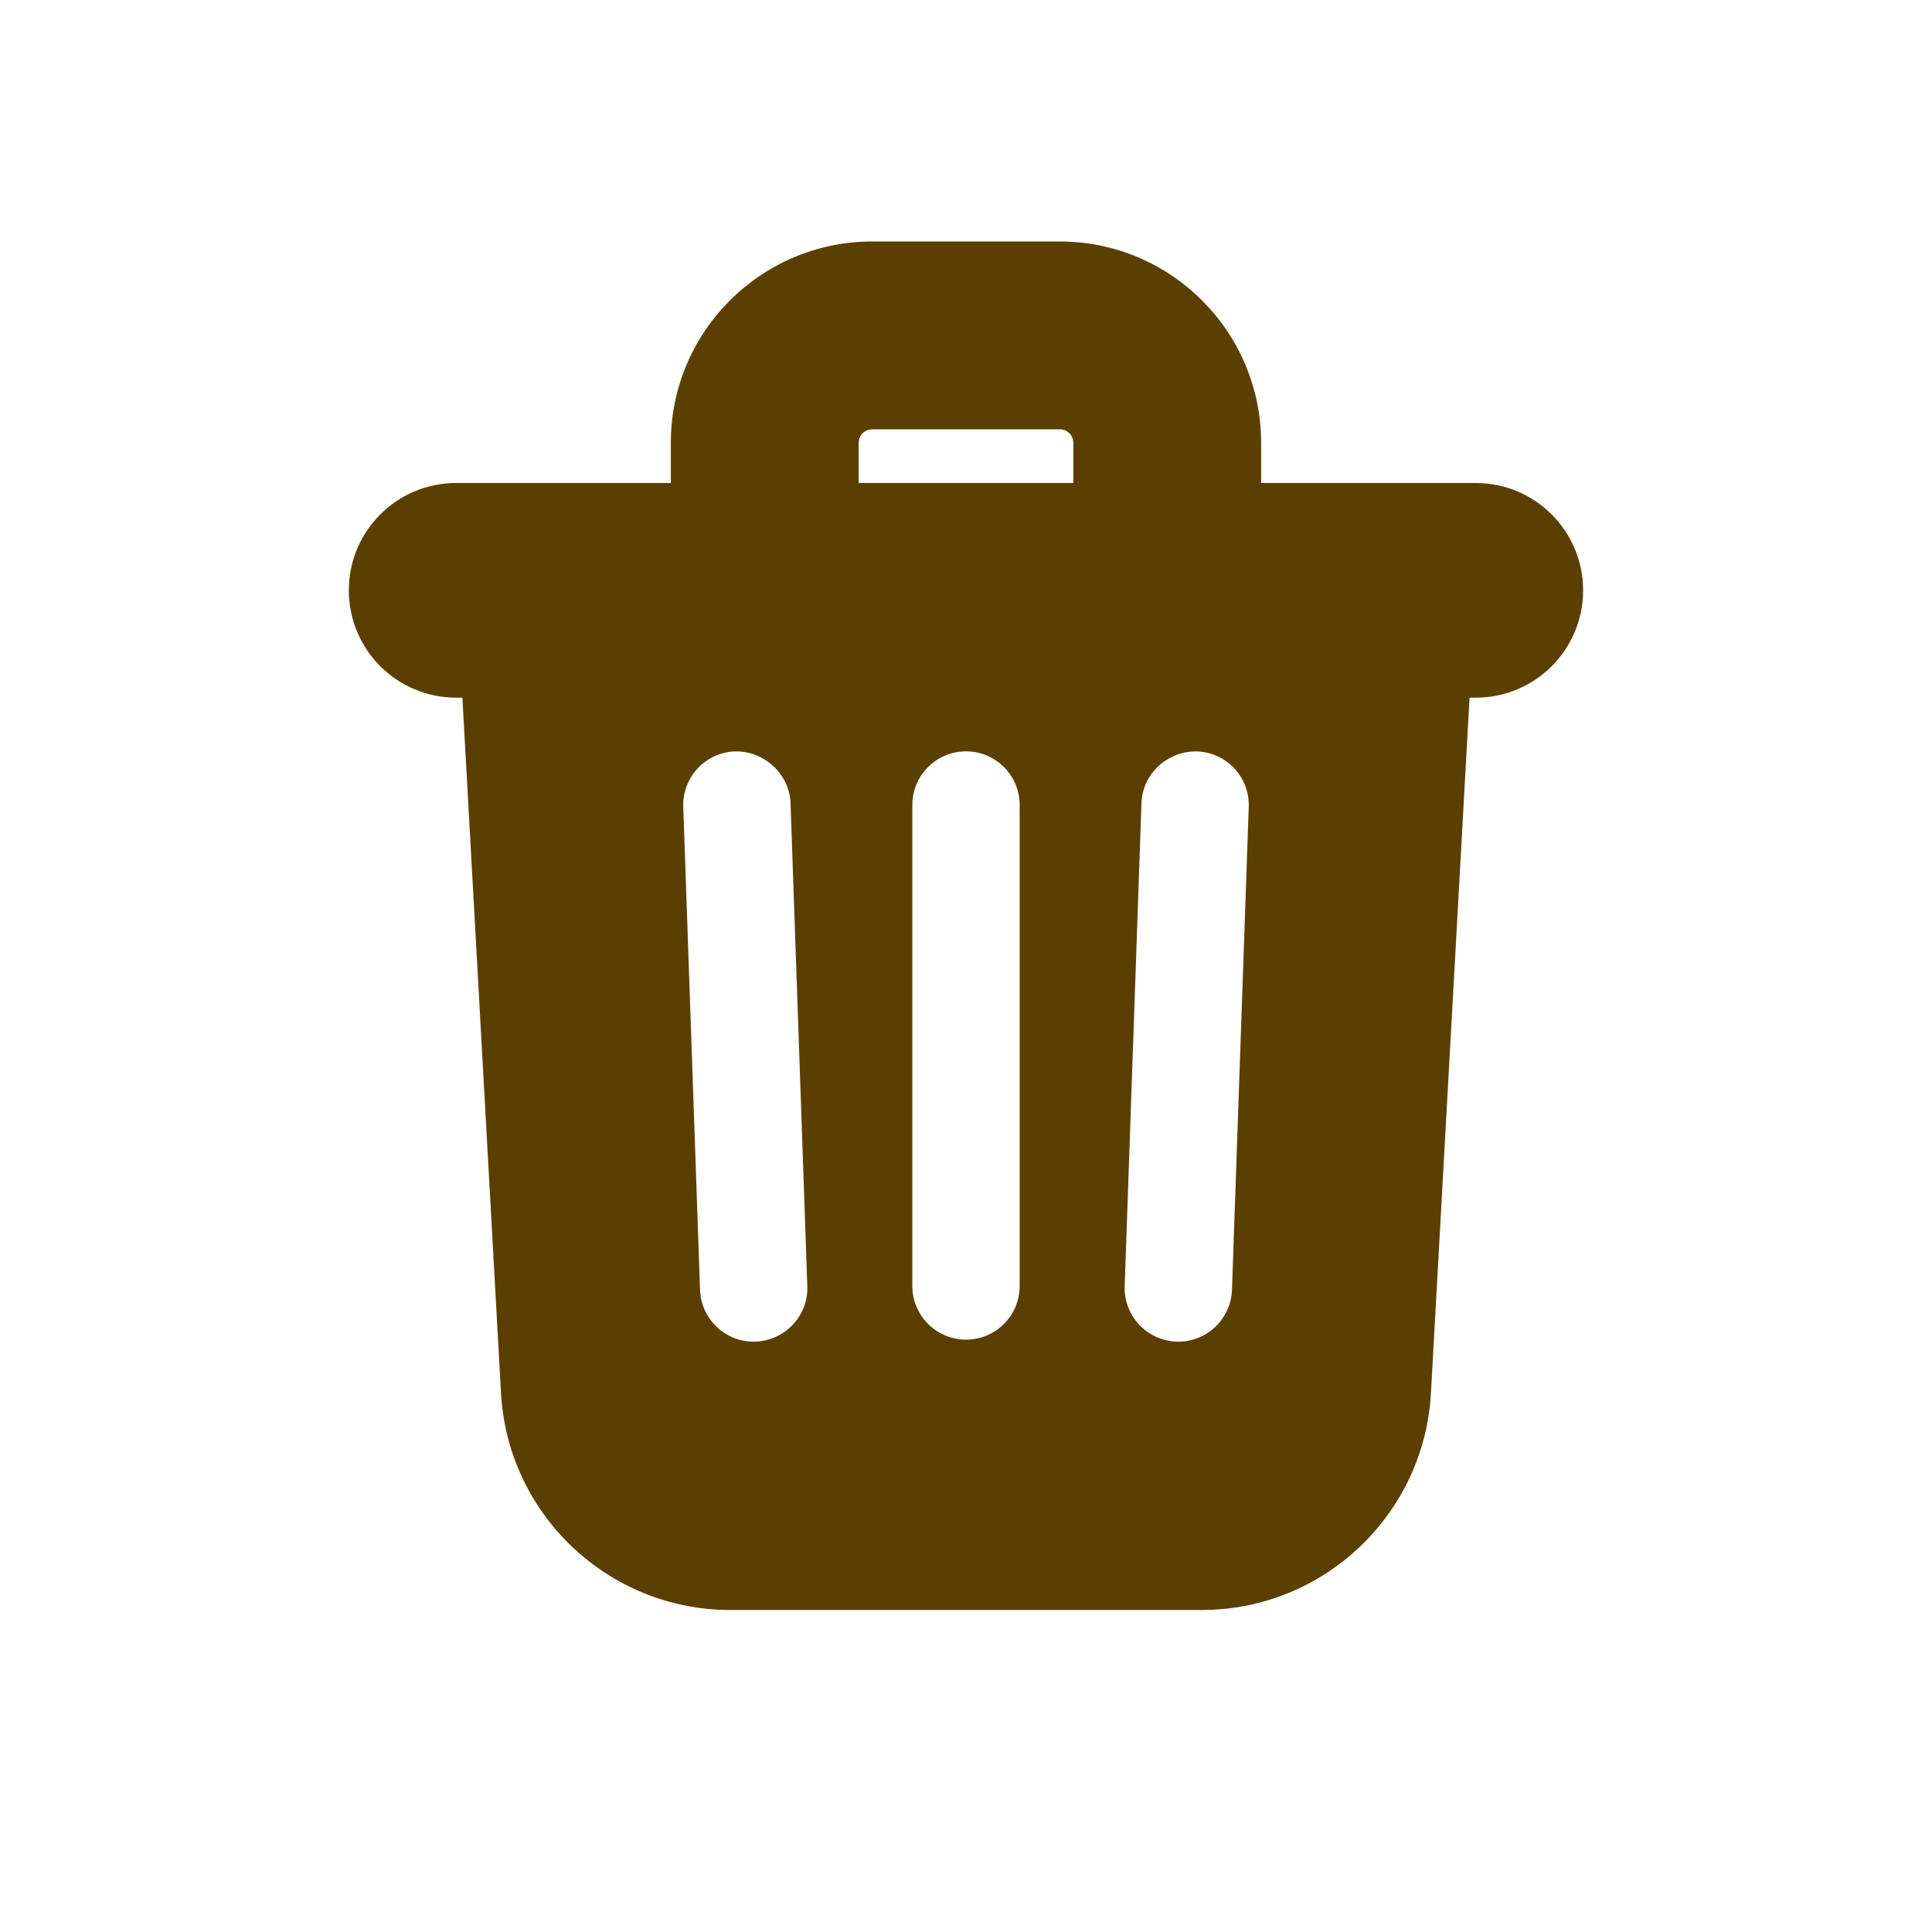
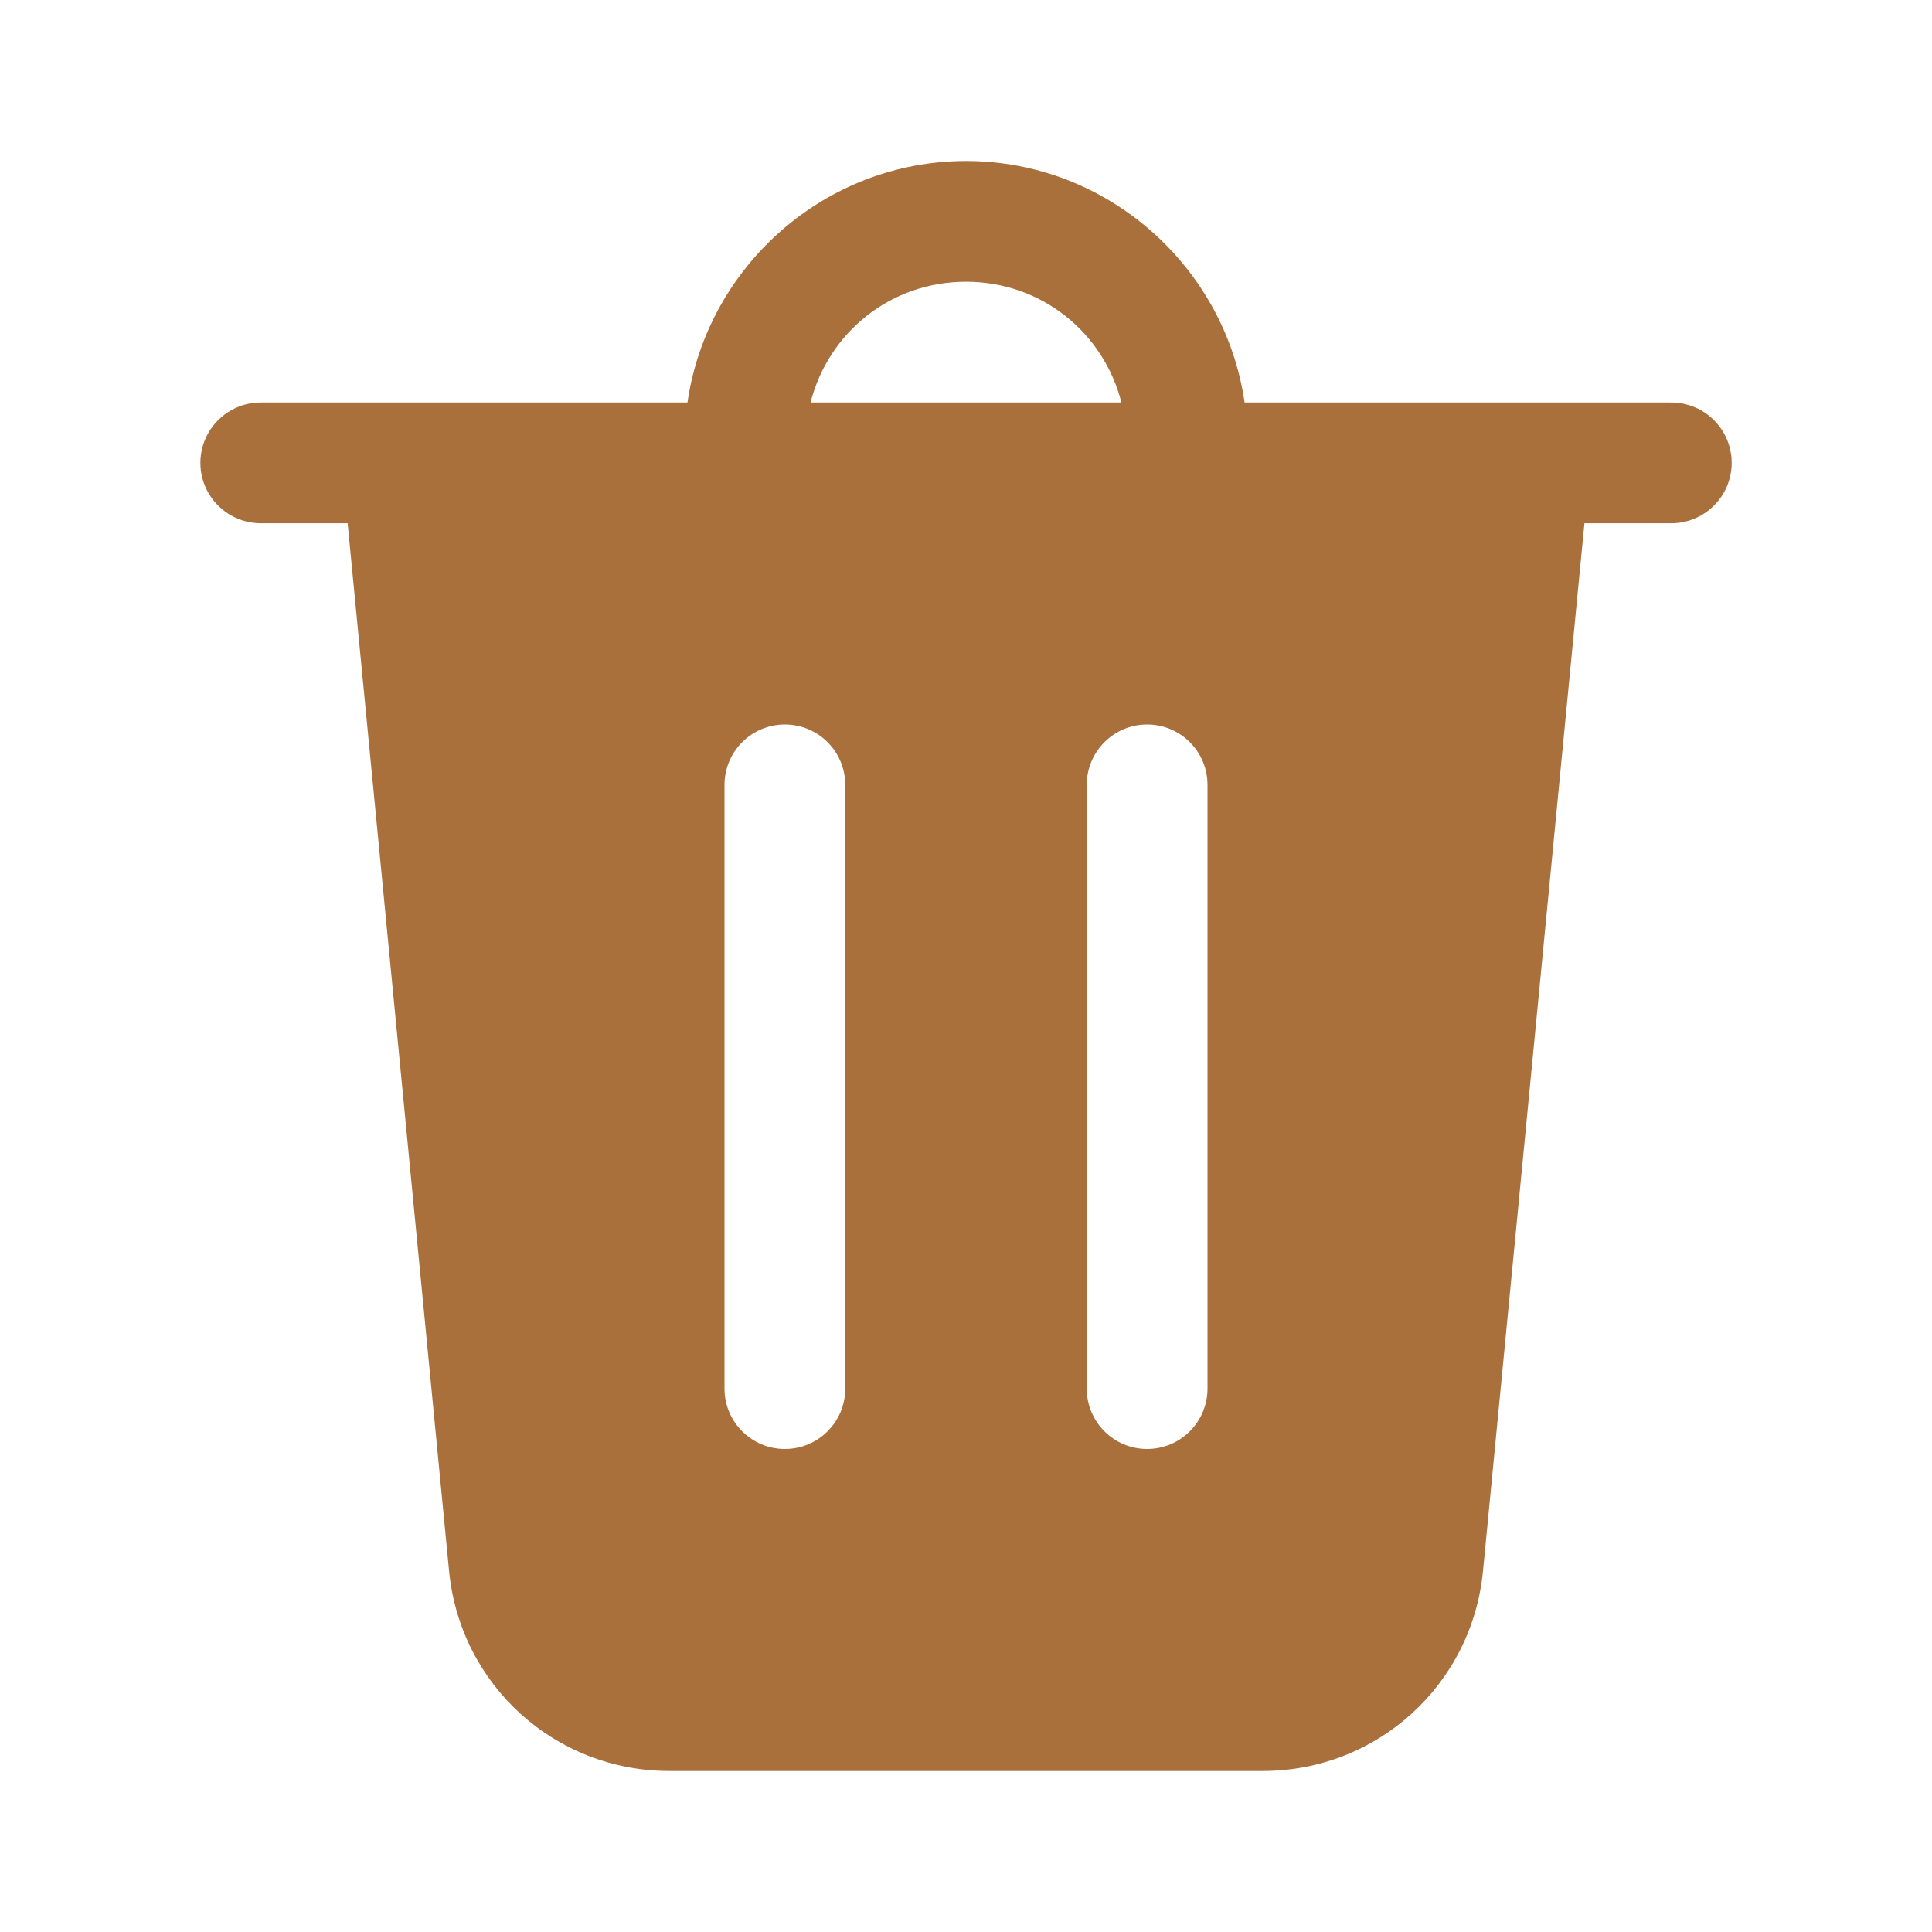
- <svg xmlns="http://www.w3.org/2000/svg" viewBox="0,0,256,256" width="3rem" height="3rem">
-   <g fill="#5b3f00" fill-rule="nonzero" stroke="none" stroke-width="1" stroke-linecap="butt" stroke-linejoin="miter" stroke-miterlimit="10" stroke-dasharray="" stroke-dashoffset="0" font-family="none" font-weight="none" font-size="none" text-anchor="none" style="mix-blend-mode: normal">
-     <g transform="scale(3.55556,3.55556)">
-       <path d="M32.5,9c-4.136,0 -7.5,3.364 -7.5,7.5v1.5h-8c-2.209,0 -4,1.791 -4,4c0,2.209 1.791,4 4,4h0.232l1.439,25.916c0.252,4.533 4.007,8.084 8.547,8.084h17.562c4.54,0 8.295,-3.551 8.547,-8.084l1.439,-25.916h0.232c2.209,0 4,-1.791 4,-4c0,-2.209 -1.791,-4 -4,-4h-8v-1.5c0,-4.136 -3.364,-7.5 -7.5,-7.5zM32.5,16h7c0.275,0 0.5,0.224 0.5,0.5v1.5h-8v-1.5c0,-0.276 0.225,-0.5 0.5,-0.5zM36,28c1.104,0 2,0.896 2,2v17.924c0,1.105 -0.896,2 -2,2c-1.104,0 -2,-0.896 -2,-2v-17.924c0,-1.104 0.896,-2 2,-2zM27.393,28.002c1.067,-0.022 2.029,0.826 2.068,1.93l0.625,18c0.038,1.104 -0.828,2.027 -1.932,2.066c-0.023,0.001 -0.045,0.002 -0.068,0.002c-1.073,0 -1.96,-0.852 -1.998,-1.932l-0.625,-18c-0.038,-1.104 0.826,-2.027 1.93,-2.066zM44.607,28.002c1.104,0.038 1.968,0.962 1.93,2.066l-0.625,18c-0.038,1.08 -0.926,1.932 -1.998,1.932c-0.023,0 -0.045,-0.001 -0.068,-0.002c-1.104,-0.038 -1.97,-0.962 -1.932,-2.066l0.625,-18c0.038,-1.104 0.979,-1.952 2.068,-1.93z" />
+ <svg xmlns="http://www.w3.org/2000/svg" x="0px" y="0px" width="30" height="30" viewBox="0,0,256,256">
+   <g fill="#a9703c" fill-rule="nonzero" stroke="none" stroke-width="1" stroke-linecap="butt" stroke-linejoin="miter" stroke-miterlimit="10" stroke-dasharray="" stroke-dashoffset="0" font-family="none" font-weight="none" font-size="none" text-anchor="none" style="mix-blend-mode: normal">
+     <g transform="scale(5.33333,5.33333)">
+       <path d="M24,4c-3.508,0 -6.43,2.621 -6.92,6h-10.58c-0.541,-0.008 -1.044,0.277 -1.317,0.744c-0.273,0.467 -0.273,1.045 0,1.512c0.273,0.467 0.776,0.751 1.317,0.744h2.137l2.52,26.029c0.274,2.833 2.63,4.971 5.477,4.971h14.734c2.847,0 5.202,-2.138 5.477,-4.971l2.52,-26.029h2.137c0.541,0.008 1.044,-0.277 1.317,-0.744c0.273,-0.467 0.273,-1.045 0,-1.512c-0.273,-0.467 -0.776,-0.751 -1.317,-0.744h-10.58c-0.49,-3.379 -3.412,-6 -6.92,-6zM24,7c1.879,0 3.421,1.268 3.861,3h-7.723c0.441,-1.732 1.982,-3 3.861,-3zM19.5,18c0.828,0 1.5,0.671 1.5,1.5v15c0,0.829 -0.672,1.5 -1.5,1.5c-0.828,0 -1.5,-0.671 -1.5,-1.5v-15c0,-0.829 0.672,-1.5 1.5,-1.5zM28.5,18c0.828,0 1.5,0.671 1.5,1.5v15c0,0.829 -0.672,1.5 -1.5,1.5c-0.828,0 -1.5,-0.671 -1.5,-1.5v-15c0,-0.829 0.672,-1.5 1.5,-1.5z" />
    </g>
  </g>
</svg>
